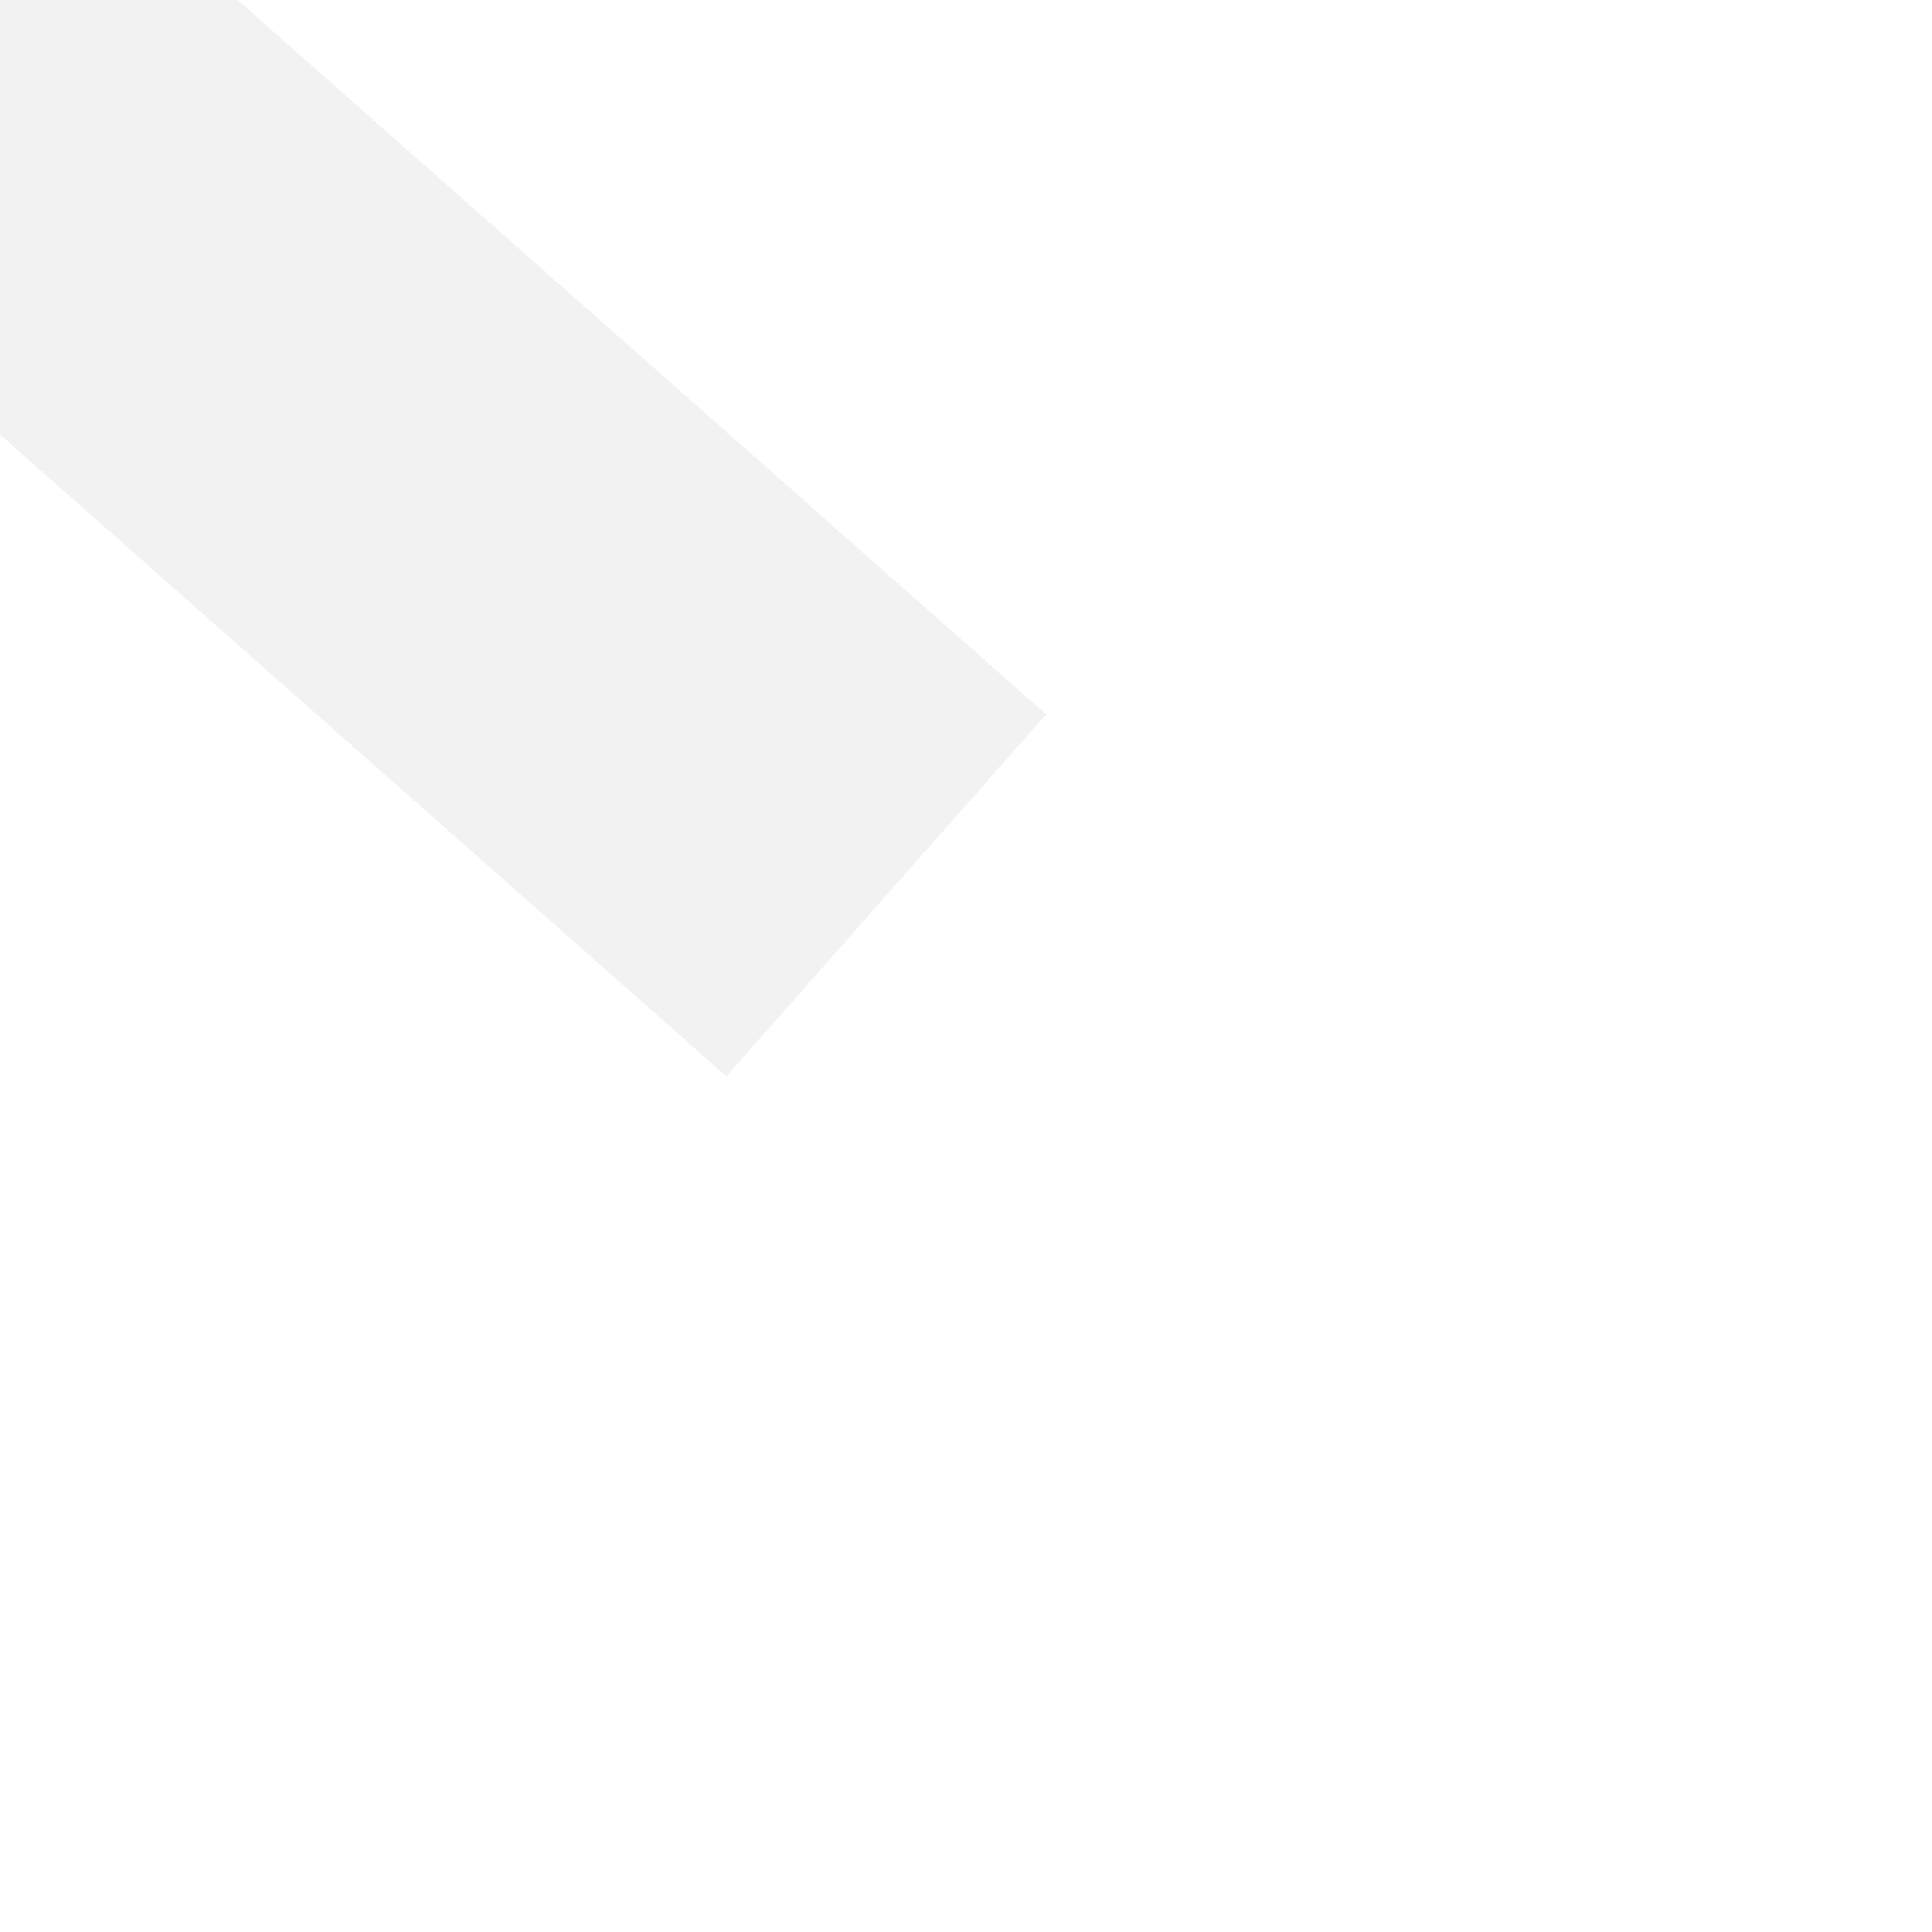
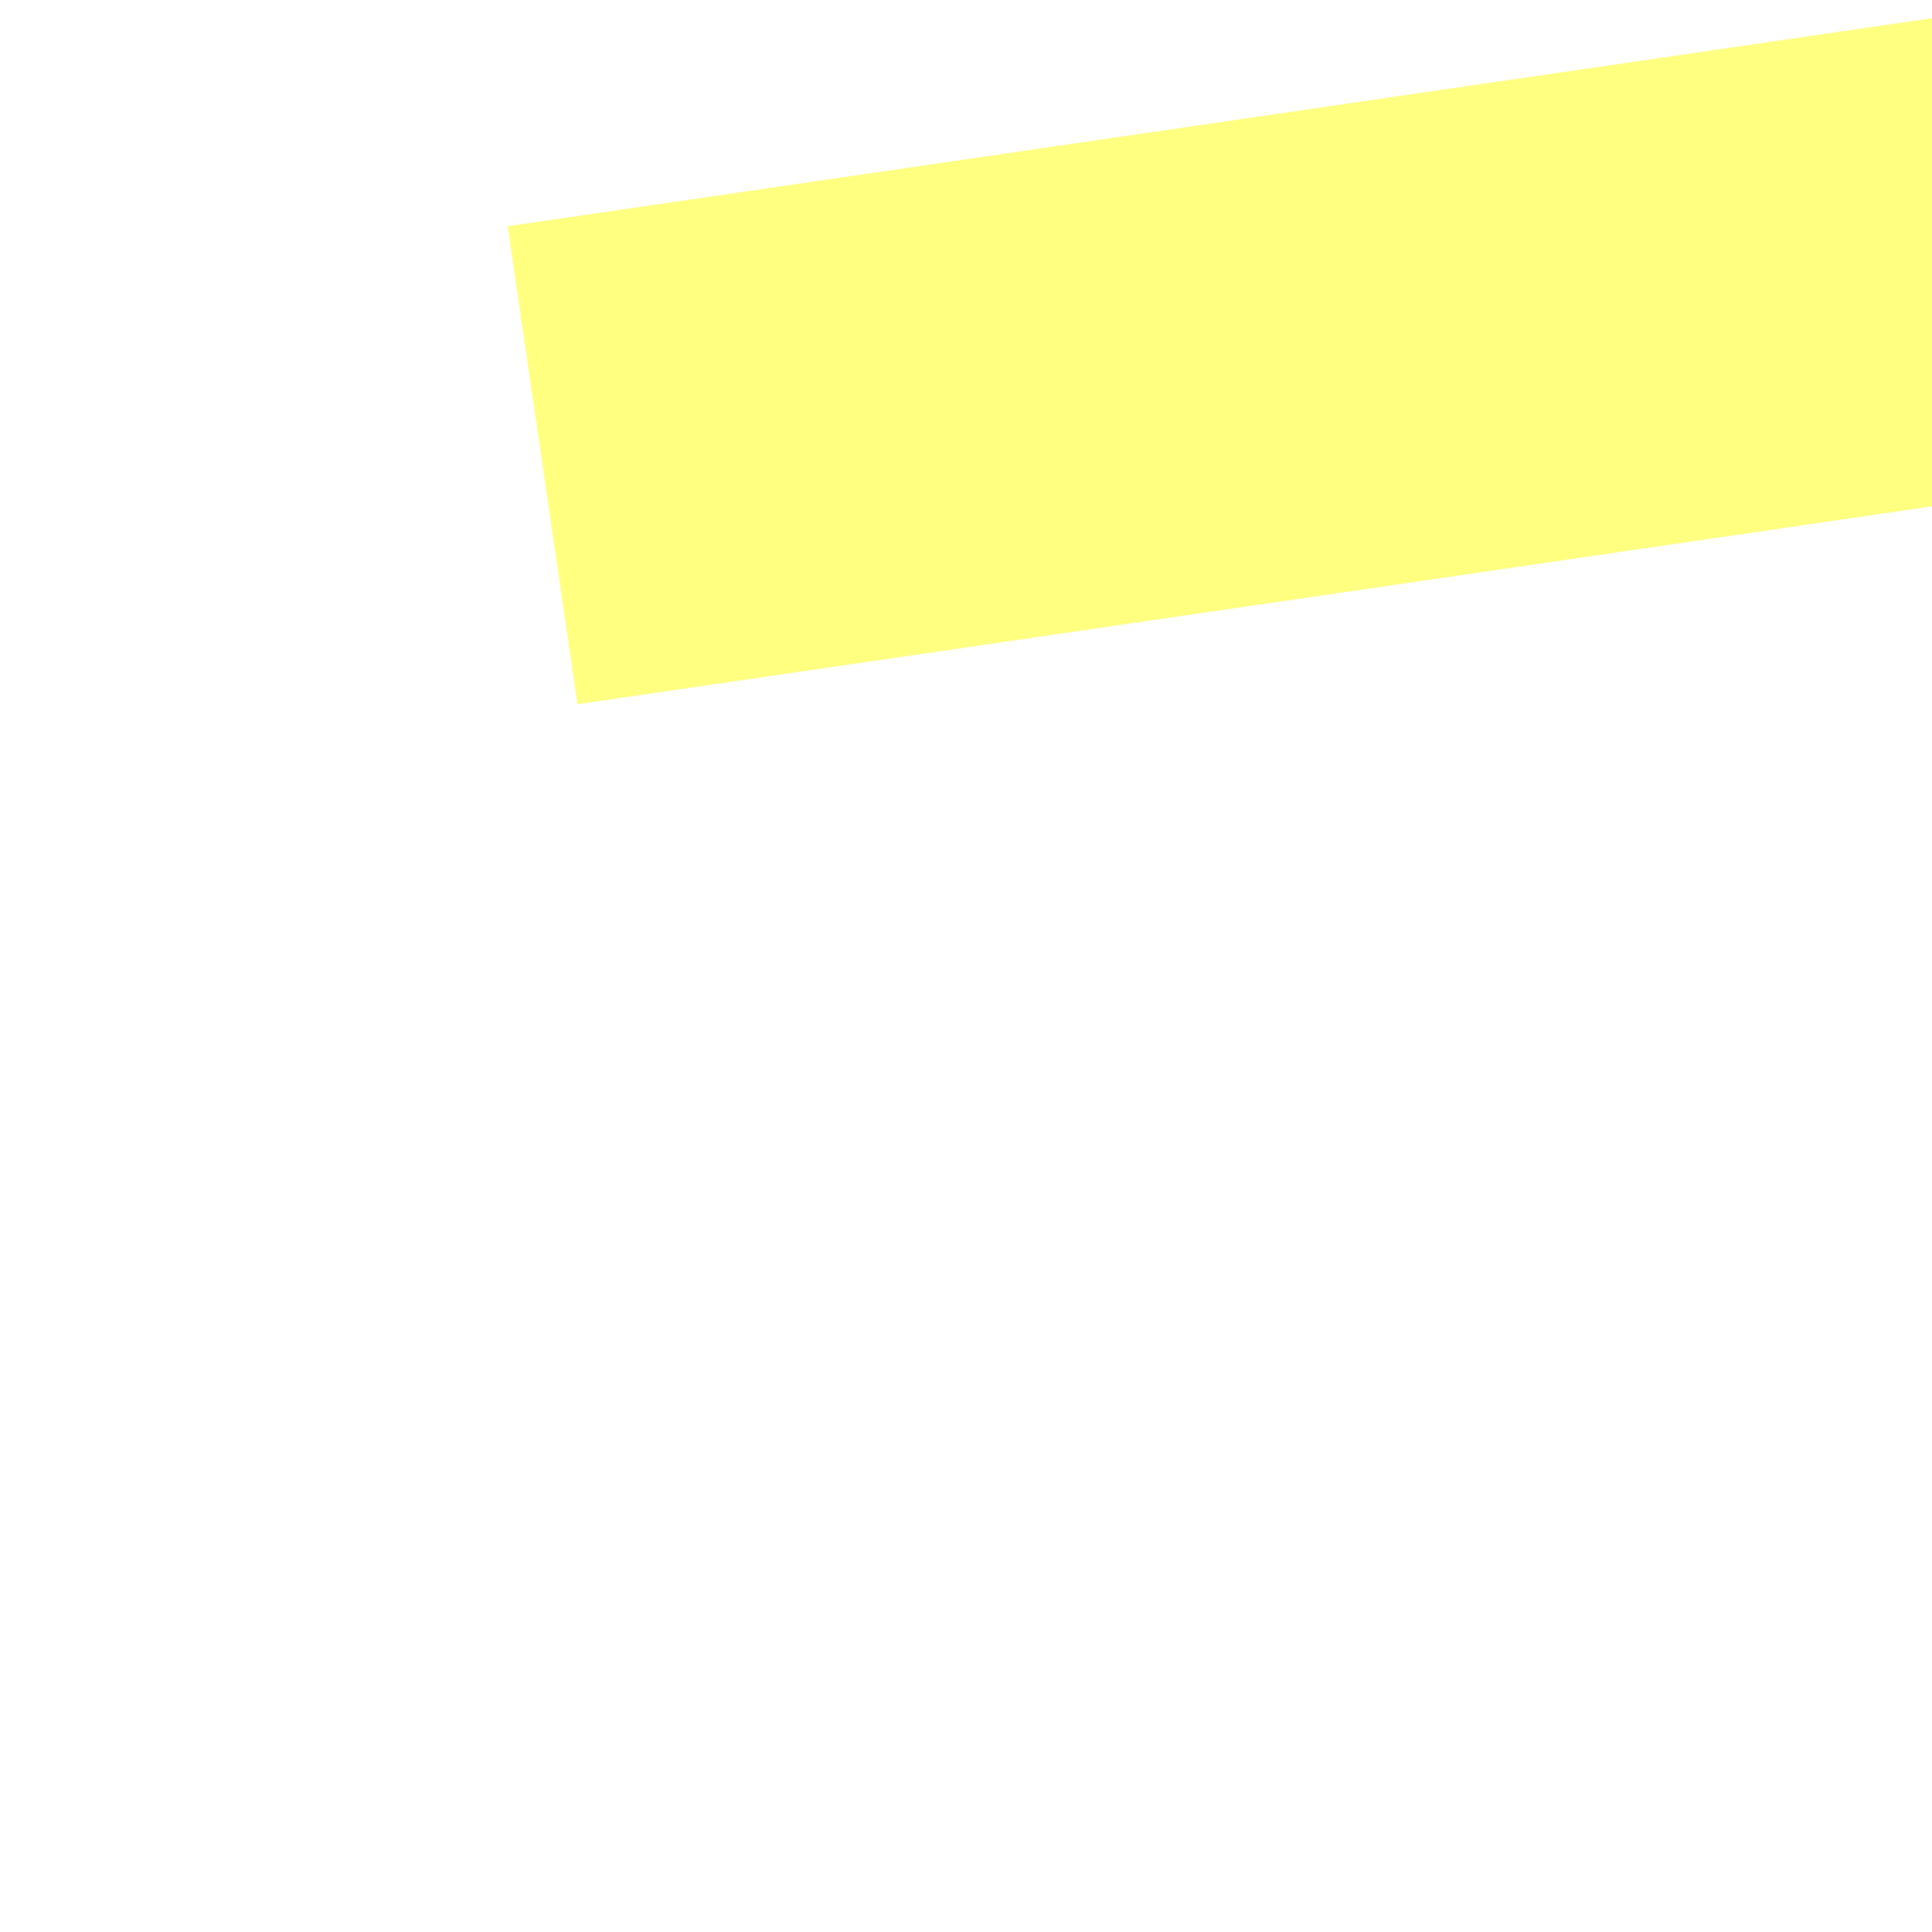
- <svg xmlns="http://www.w3.org/2000/svg" version="1.1" width="4px" height="4px" preserveAspectRatio="xMinYMid meet" viewBox="604 2911  4 2">
-   <path d="M 617 2872.8  L 623 2866.5  L 617 2860.2  L 617 2872.8  Z " fill-rule="nonzero" fill="#f2f2f2" stroke="none" transform="matrix(-0.749413 -0.6621028 0.6621028 -0.749413 -927.8681 5381.828 )" />
-   <path d="M 486 2866.5  L 618 2866.5  " stroke-width="1" stroke-dasharray="9,4" stroke="#f2f2f2" fill="none" transform="matrix(-0.749413 -0.6621028 0.6621028 -0.749413 -927.8681 5381.828 )" />
+ <svg xmlns="http://www.w3.org/2000/svg" version="1.1" width="4px" height="4px" preserveAspectRatio="xMinYMid meet" viewBox="370 3517  4 2">
+   <path d="M 578 3507.8  L 584 3501.5  L 578 3495.2  L 578 3507.8  Z " fill-rule="nonzero" fill="#ffff80" stroke="none" transform="matrix(0.9895022 -0.1445175 0.1445175 0.9895022 -501.0205 105.6927 )" />
+   <path d="M 370 3501.5  L 579 3501.5  " stroke-width="1" stroke-dasharray="9,4" stroke="#ffff80" fill="none" transform="matrix(0.9895022 -0.1445175 0.1445175 0.9895022 -501.0205 105.6927 )" />
</svg>
